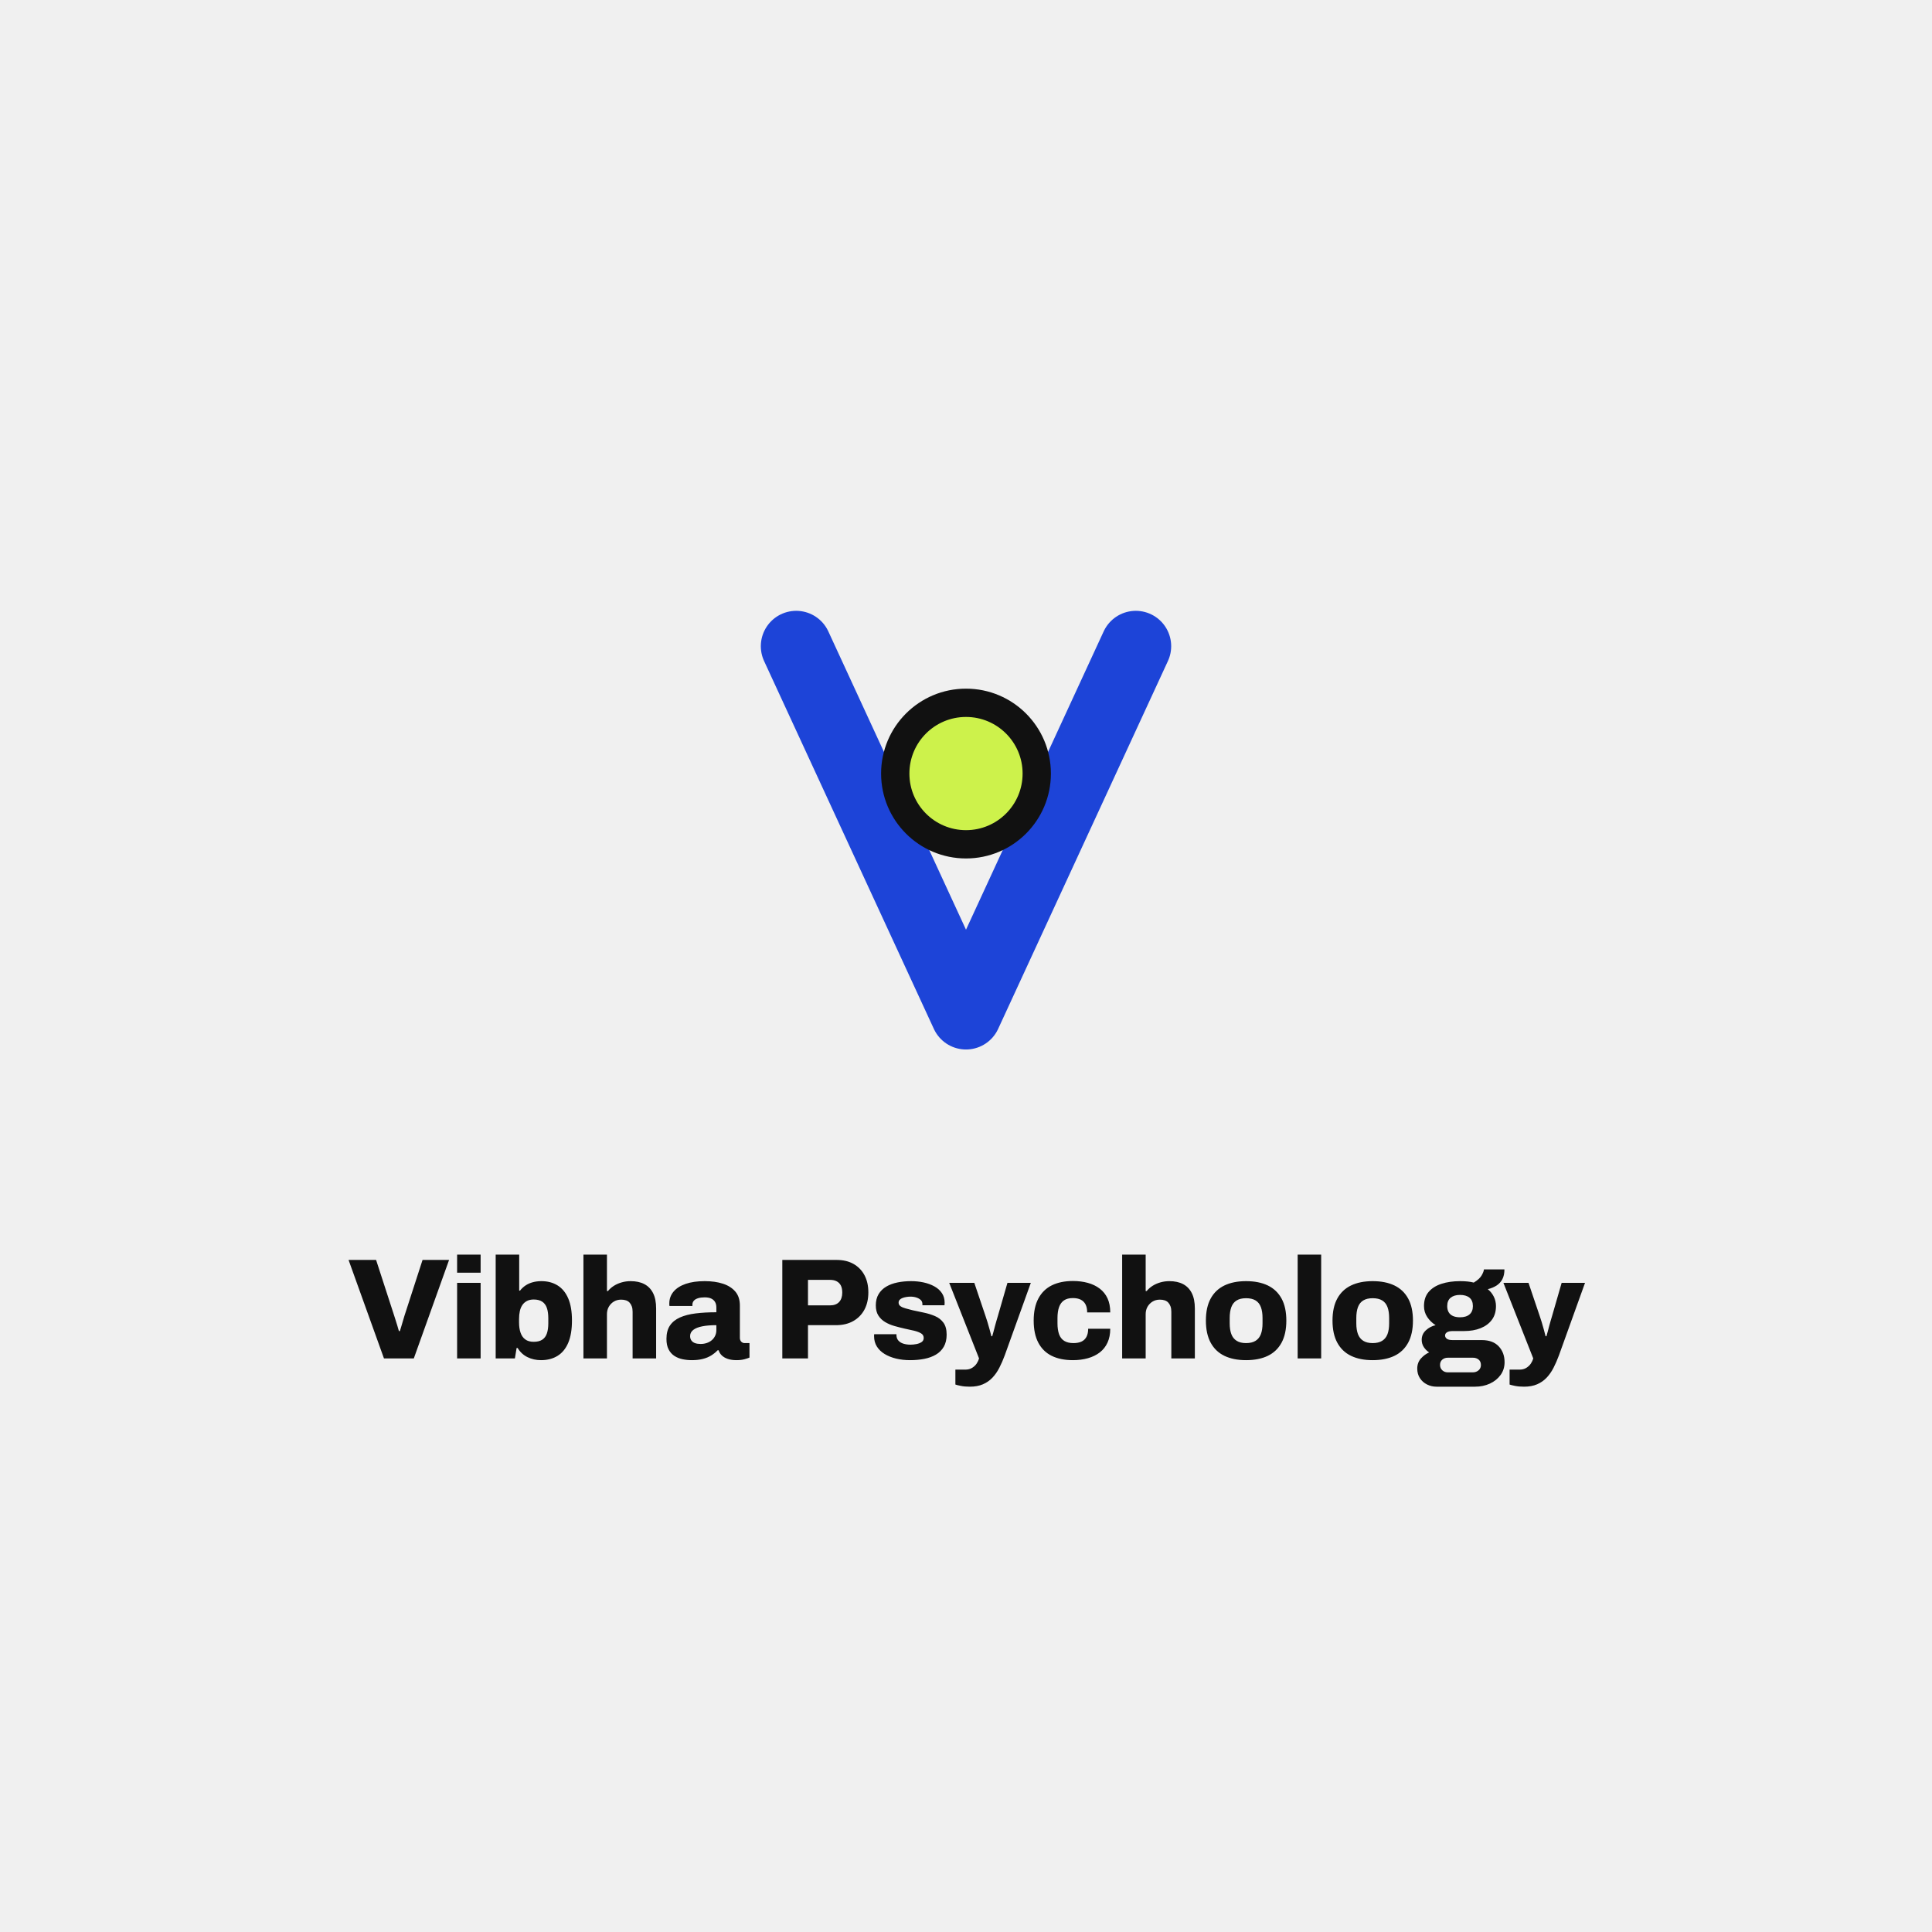
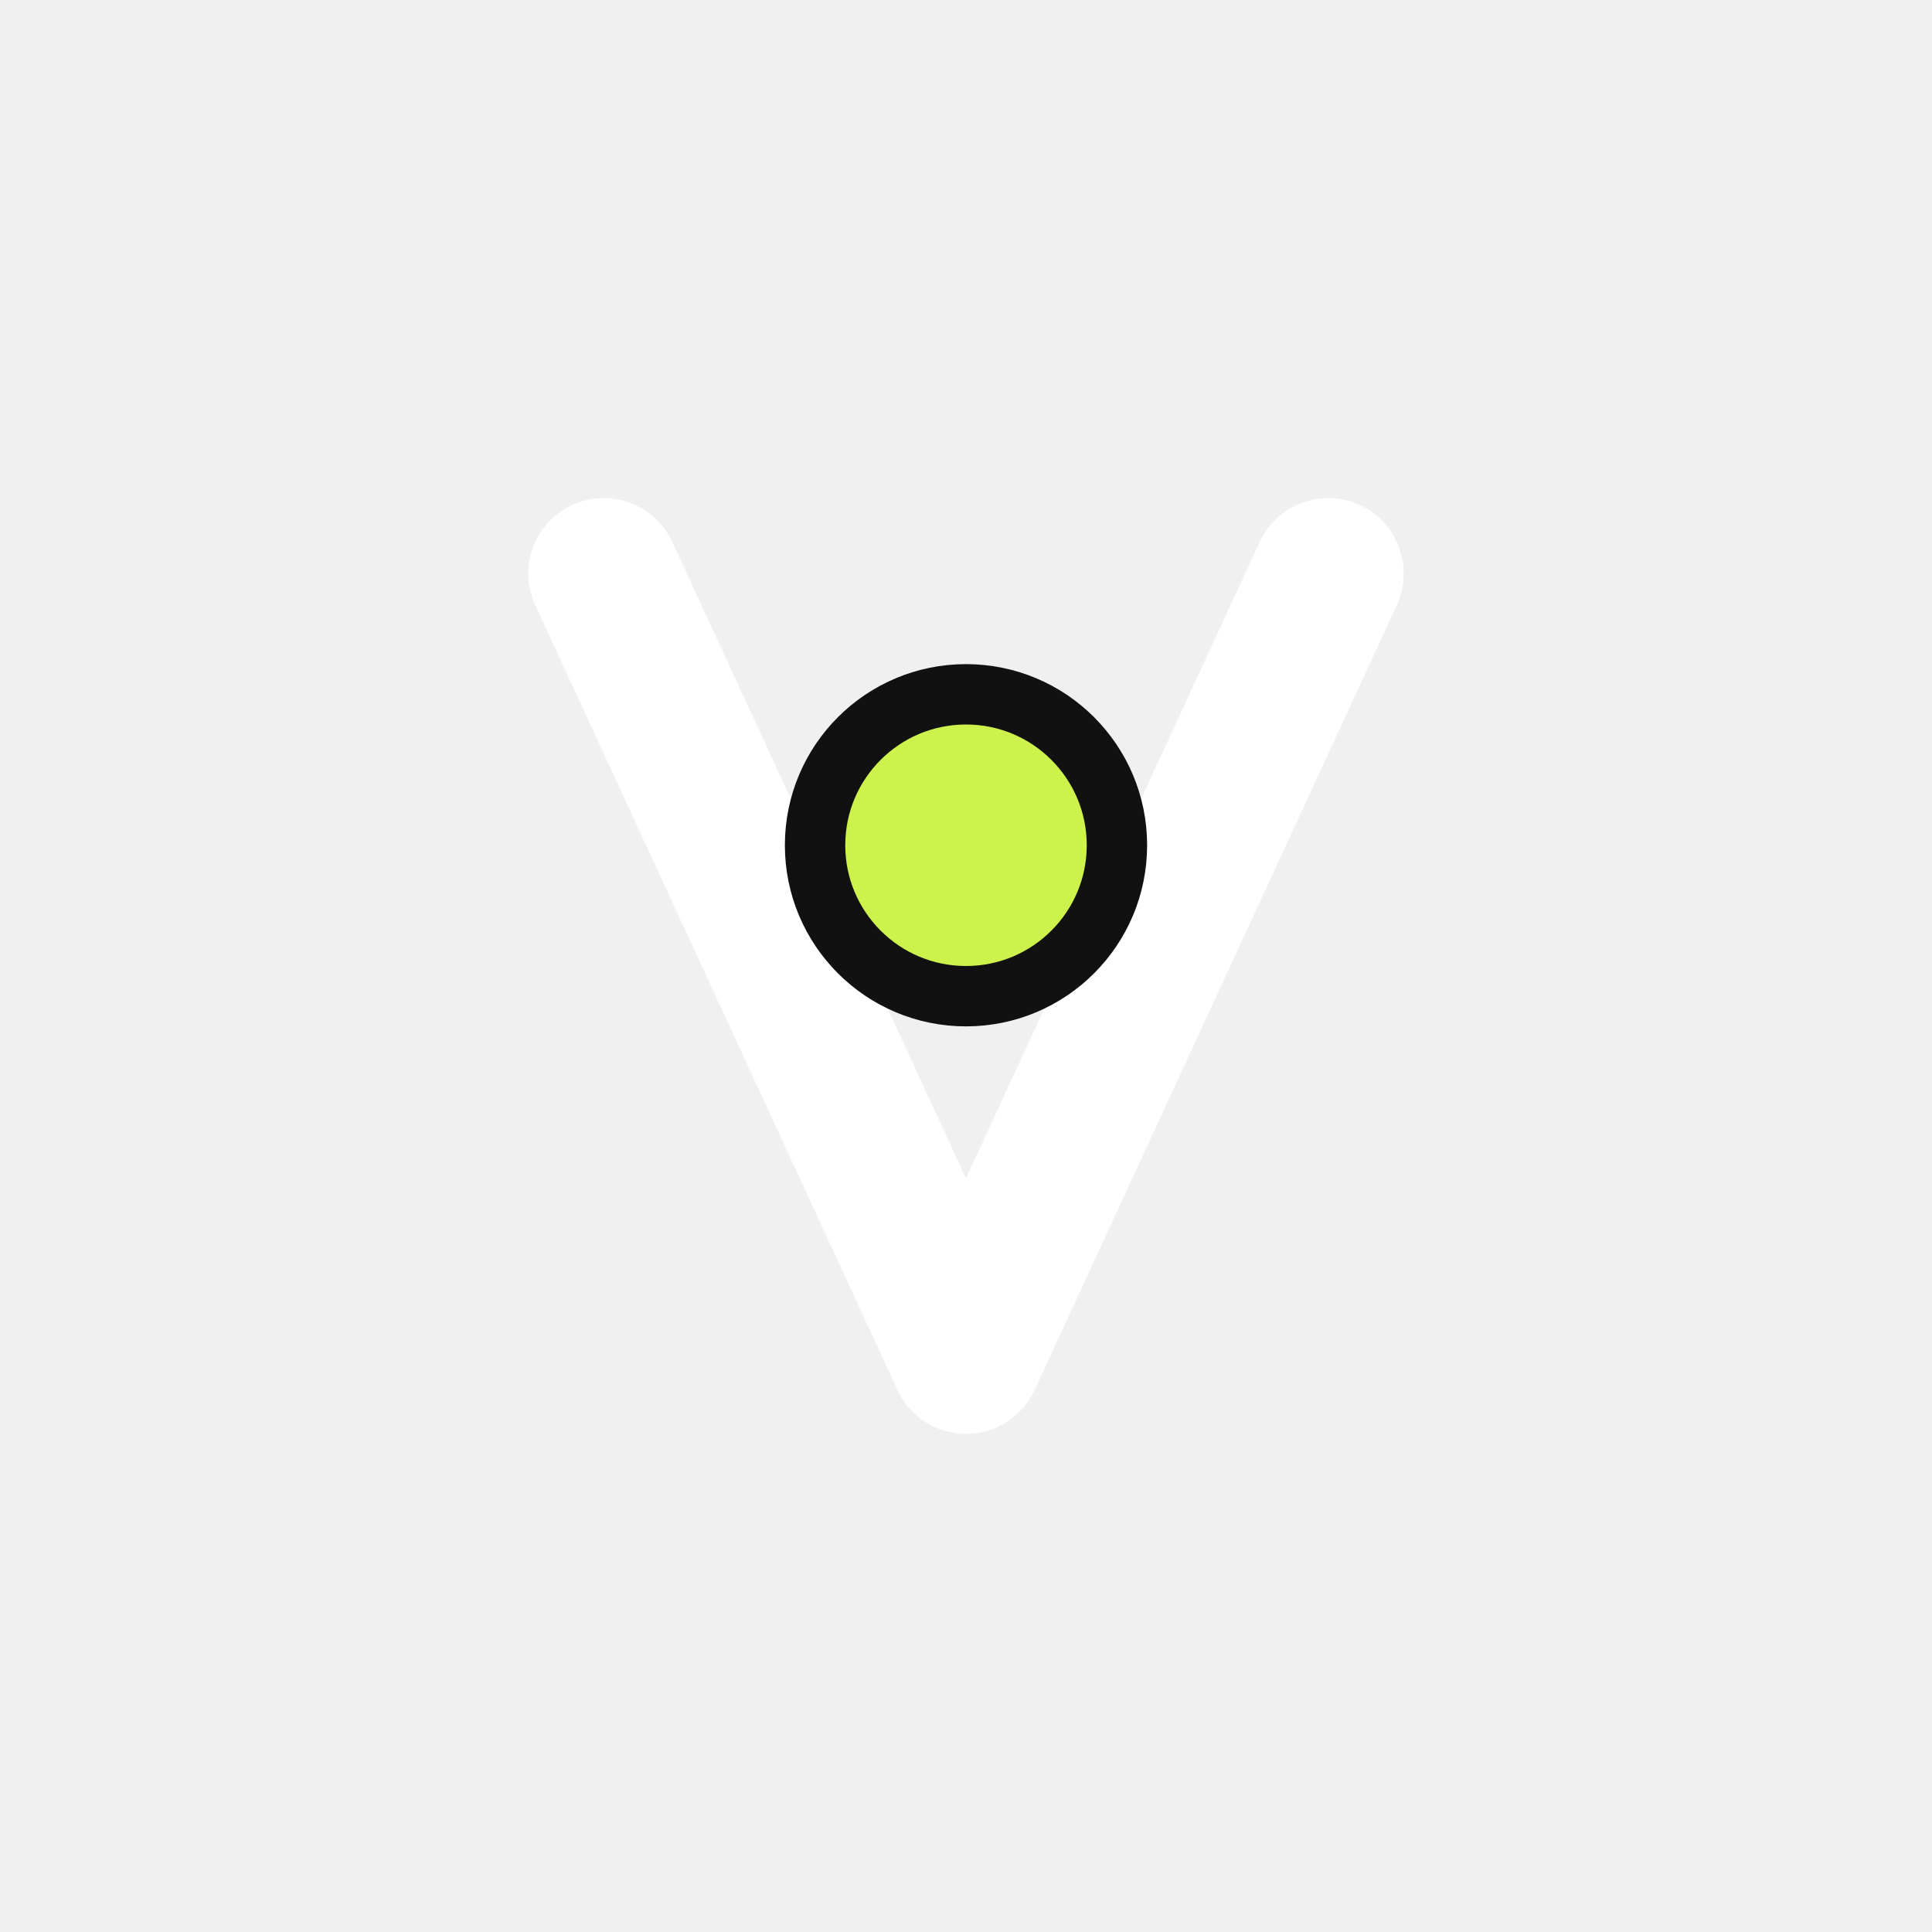
<svg xmlns="http://www.w3.org/2000/svg" width="1024" height="1024" viewBox="0 0 1024 1024">
-   <path d="M422.0 342.5 L512.0 537.5 L602.0 342.5" fill="none" stroke="#1d44d8" stroke-width="37.5" stroke-linecap="round" stroke-linejoin="round" />
-   <circle cx="512.0" cy="410.0" r="37.5" fill="#cdf24b" stroke="#111111" stroke-width="15.0" />
-   <path d="M203.516 720.0 184.744 667.788H199.336L208.912 697.276Q209.216 698.188 209.672 699.67Q210.128 701.152 210.622 702.71Q211.116 704.268 211.42 705.484H211.952Q212.332 704.344 212.75 702.862Q213.168 701.38 213.624 699.898Q214.08 698.416 214.384 697.352L223.96 667.788H238.02L219.324 720.0Z M242.276 674.552V664.976H254.74V674.552ZM242.276 720.0V679.948H254.74V720.0Z M286.736 720.912Q282.86 720.912 279.592 719.316Q276.324 717.72 274.348 714.452H273.816L272.904 720.0H262.72V664.976H275.184V684.052H275.64Q276.856 682.456 278.566 681.316Q280.276 680.176 282.404 679.606Q284.532 679.036 286.964 679.036Q291.904 679.036 295.552 681.316Q299.2 683.596 301.176 688.194Q303.152 692.792 303.152 699.86Q303.152 707.08 301.176 711.716Q299.2 716.352 295.514 718.632Q291.828 720.912 286.736 720.912ZM282.86 711.184Q285.672 711.184 287.382 710.082Q289.092 708.98 289.852 706.776Q290.612 704.572 290.612 701.38V698.72Q290.612 695.452 289.852 693.248Q289.092 691.044 287.382 689.904Q285.672 688.764 282.86 688.764Q280.808 688.764 279.326 689.524Q277.844 690.284 276.894 691.652Q275.944 693.02 275.526 694.92Q275.108 696.82 275.108 699.1V700.924Q275.108 704.04 275.906 706.358Q276.704 708.676 278.414 709.93Q280.124 711.184 282.86 711.184Z M309.232 720.0V664.976H321.696V684.28H322.228Q323.52 682.684 325.382 681.506Q327.244 680.328 329.524 679.682Q331.804 679.036 334.236 679.036Q338.568 679.036 341.57 680.632Q344.572 682.228 346.168 685.42Q347.764 688.612 347.764 693.552V720.0H335.3V695.3Q335.3 693.628 334.882 692.45Q334.464 691.272 333.704 690.436Q332.944 689.6 331.804 689.22Q330.664 688.84 329.22 688.84Q327.016 688.84 325.344 689.866Q323.672 690.892 322.684 692.602Q321.696 694.312 321.696 696.592V720.0Z M366.688 720.912Q364.18 720.912 361.786 720.418Q359.392 719.924 357.454 718.67Q355.516 717.416 354.376 715.212Q353.236 713.008 353.236 709.664Q353.236 705.332 355.06 702.596Q356.884 699.86 360.342 698.302Q363.8 696.744 368.702 696.136Q373.604 695.528 379.684 695.528V693.02Q379.684 691.272 379 690.094Q378.316 688.916 376.986 688.27Q375.656 687.624 373.452 687.624Q371.476 687.624 369.994 688.08Q368.512 688.536 367.752 689.41Q366.992 690.284 366.992 691.5V692.184H354.832Q354.756 691.804 354.756 691.538Q354.756 691.272 354.756 690.816Q354.756 687.244 356.998 684.584Q359.24 681.924 363.42 680.48Q367.6 679.036 373.528 679.036Q379.076 679.036 383.218 680.404Q387.36 681.772 389.754 684.584Q392.148 687.396 392.148 691.956V709.056Q392.148 710.348 392.87 711.108Q393.592 711.868 394.656 711.868H397.24V719.544Q396.404 719.924 394.618 720.418Q392.832 720.912 390.324 720.912Q387.74 720.912 385.802 720.266Q383.864 719.62 382.61 718.442Q381.356 717.264 380.9 715.668H380.368Q378.924 717.188 376.986 718.404Q375.048 719.62 372.502 720.266Q369.956 720.912 366.688 720.912ZM371.324 712.324Q373.148 712.324 374.668 711.792Q376.188 711.26 377.29 710.31Q378.392 709.36 379.038 707.992Q379.684 706.624 379.684 705.028V702.368Q375.352 702.368 372.236 702.976Q369.12 703.584 367.448 704.876Q365.776 706.168 365.776 708.144Q365.776 709.588 366.498 710.538Q367.22 711.488 368.436 711.906Q369.652 712.324 371.324 712.324Z  M414.644 720.0V667.788H443.372Q448.692 667.788 452.454 669.954Q456.216 672.12 458.23 675.958Q460.244 679.796 460.244 684.964Q460.244 690.284 458.154 694.16Q456.064 698.036 452.226 700.202Q448.388 702.368 443.068 702.368H428.248V720.0ZM428.248 691.88H439.876Q443.068 691.88 444.74 690.094Q446.412 688.308 446.412 685.116Q446.412 682.836 445.69 681.392Q444.968 679.948 443.524 679.15Q442.08 678.352 439.876 678.352H428.248Z M482.36 720.912Q478.408 720.912 474.95 720.076Q471.492 719.24 468.87 717.644Q466.248 716.048 464.766 713.692Q463.284 711.336 463.284 708.22Q463.284 707.916 463.284 707.65Q463.284 707.384 463.36 707.156H475.14Q475.14 707.308 475.14 707.498Q475.14 707.688 475.14 707.84Q475.216 709.512 476.242 710.614Q477.268 711.716 478.94 712.21Q480.612 712.704 482.588 712.704Q484.032 712.704 485.666 712.4Q487.3 712.096 488.44 711.336Q489.58 710.576 489.58 709.132Q489.58 707.536 488.174 706.7Q486.768 705.864 484.45 705.294Q482.132 704.724 479.472 704.192Q476.812 703.584 474.114 702.824Q471.416 702.064 469.174 700.734Q466.932 699.404 465.564 697.276Q464.196 695.148 464.196 691.88Q464.196 688.384 465.678 685.914Q467.16 683.444 469.744 681.924Q472.328 680.404 475.71 679.72Q479.092 679.036 482.892 679.036Q486.388 679.036 489.542 679.72Q492.696 680.404 495.242 681.81Q497.788 683.216 499.232 685.382Q500.676 687.548 500.676 690.436Q500.676 690.816 500.638 691.234Q500.6 691.652 500.6 691.804H488.896V691.196Q488.896 689.904 488.06 689.068Q487.224 688.232 485.78 687.738Q484.336 687.244 482.588 687.244Q481.448 687.244 480.346 687.434Q479.244 687.624 478.332 687.966Q477.42 688.308 476.85 688.916Q476.28 689.524 476.28 690.436Q476.28 691.576 477.268 692.298Q478.256 693.02 479.966 693.476Q481.676 693.932 483.728 694.464Q486.54 695.072 489.656 695.718Q492.772 696.364 495.546 697.542Q498.32 698.72 500.03 701.038Q501.74 703.356 501.74 707.384Q501.74 711.184 500.22 713.806Q498.7 716.428 496.04 717.986Q493.38 719.544 489.884 720.228Q486.388 720.912 482.36 720.912Z M514.052 734.972Q511.316 734.972 509.264 734.554Q507.212 734.136 506.376 733.832V725.928H511.62Q513.748 725.928 515.268 724.978Q516.788 724.028 517.662 722.698Q518.536 721.368 518.916 720.0L503.108 679.948H516.408L522.336 697.504Q522.792 698.72 523.362 700.658Q523.932 702.596 524.502 704.61Q525.072 706.624 525.452 708.22H525.908Q526.212 707.156 526.592 705.75Q526.972 704.344 527.352 702.862Q527.732 701.38 528.15 700.012Q528.568 698.644 528.872 697.58L533.964 679.948H546.352L532.52 718.404Q531.228 721.9 529.67 724.94Q528.112 727.98 525.984 730.222Q523.856 732.464 520.93 733.718Q518.004 734.972 514.052 734.972Z M568.696 720.912Q562.084 720.912 557.448 718.632Q552.812 716.352 550.342 711.678Q547.872 707.004 547.872 699.936Q547.872 692.868 550.38 688.194Q552.888 683.52 557.524 681.24Q562.16 678.96 568.696 678.96Q572.952 678.96 576.562 679.948Q580.172 680.936 582.87 682.988Q585.568 685.04 587.012 688.156Q588.456 691.272 588.456 695.604H576.22Q576.22 693.02 575.346 691.348Q574.472 689.676 572.8 688.84Q571.128 688.004 568.62 688.004Q565.732 688.004 563.946 689.22Q562.16 690.436 561.324 692.792Q560.488 695.148 560.488 698.644V701.38Q560.488 704.8 561.324 707.156Q562.16 709.512 564.06 710.69Q565.96 711.868 568.924 711.868Q571.508 711.868 573.218 711.07Q574.928 710.272 575.84 708.562Q576.752 706.852 576.752 704.268H588.456Q588.456 708.448 587.012 711.602Q585.568 714.756 582.908 716.808Q580.248 718.86 576.6 719.886Q572.952 720.912 568.696 720.912Z M594.764 720.0V664.976H607.228V684.28H607.76Q609.052 682.684 610.914 681.506Q612.776 680.328 615.056 679.682Q617.336 679.036 619.768 679.036Q624.1 679.036 627.102 680.632Q630.104 682.228 631.7 685.42Q633.296 688.612 633.296 693.552V720.0H620.832V695.3Q620.832 693.628 620.414 692.45Q619.996 691.272 619.236 690.436Q618.476 689.6 617.336 689.22Q616.196 688.84 614.752 688.84Q612.548 688.84 610.876 689.866Q609.204 690.892 608.216 692.602Q607.228 694.312 607.228 696.592V720.0Z M660.428 720.912Q653.74 720.912 648.99 718.632Q644.24 716.352 641.694 711.678Q639.148 707.004 639.148 699.936Q639.148 692.868 641.694 688.232Q644.24 683.596 648.99 681.316Q653.74 679.036 660.428 679.036Q667.192 679.036 671.942 681.316Q676.692 683.596 679.238 688.232Q681.784 692.868 681.784 699.936Q681.784 707.004 679.238 711.678Q676.692 716.352 671.942 718.632Q667.192 720.912 660.428 720.912ZM660.428 711.868Q663.544 711.868 665.482 710.652Q667.42 709.436 668.294 707.118Q669.168 704.8 669.168 701.38V698.568Q669.168 695.148 668.294 692.792Q667.42 690.436 665.482 689.258Q663.544 688.08 660.428 688.08Q657.388 688.08 655.45 689.258Q653.512 690.436 652.638 692.792Q651.764 695.148 651.764 698.568V701.38Q651.764 704.8 652.638 707.118Q653.512 709.436 655.45 710.652Q657.388 711.868 660.428 711.868Z M687.788 720.0V664.976H700.252V720.0Z M727.536 720.912Q720.848 720.912 716.098 718.632Q711.348 716.352 708.802 711.678Q706.256 707.004 706.256 699.936Q706.256 692.868 708.802 688.232Q711.348 683.596 716.098 681.316Q720.848 679.036 727.536 679.036Q734.3 679.036 739.05 681.316Q743.8 683.596 746.346 688.232Q748.892 692.868 748.892 699.936Q748.892 707.004 746.346 711.678Q743.8 716.352 739.05 718.632Q734.3 720.912 727.536 720.912ZM727.536 711.868Q730.652 711.868 732.59 710.652Q734.528 709.436 735.402 707.118Q736.276 704.8 736.276 701.38V698.568Q736.276 695.148 735.402 692.792Q734.528 690.436 732.59 689.258Q730.652 688.08 727.536 688.08Q724.496 688.08 722.558 689.258Q720.62 690.436 719.746 692.792Q718.872 695.148 718.872 698.568V701.38Q718.872 704.8 719.746 707.118Q720.62 709.436 722.558 710.652Q724.496 711.868 727.536 711.868Z M761.356 734.972Q758.696 734.972 756.34 733.794Q753.984 732.616 752.578 730.45Q751.172 728.284 751.172 725.396Q751.172 722.204 753.11 720.038Q755.048 717.872 757.48 716.808Q755.732 715.668 754.63 713.958Q753.528 712.248 753.528 710.12Q753.528 707.156 755.732 705.104Q757.936 703.052 760.9 702.368Q758.164 700.62 756.454 698.036Q754.744 695.452 754.744 692.26Q754.744 687.624 757.214 684.736Q759.684 681.848 764.016 680.442Q768.348 679.036 773.896 679.036Q776.1 679.036 777.886 679.226Q779.672 679.416 781.116 679.796Q784.156 677.972 785.296 675.996Q786.436 674.02 786.512 672.804H797.38Q797.38 675.844 796.316 677.934Q795.252 680.024 793.276 681.316Q791.3 682.608 788.564 683.292Q790.616 684.964 791.756 687.282Q792.896 689.6 792.896 692.26Q792.896 696.592 790.73 699.518Q788.564 702.444 784.764 703.964Q780.964 705.484 776.024 705.484H770.096Q767.968 705.484 766.942 706.13Q765.916 706.776 765.916 707.84Q765.916 708.828 766.828 709.55Q767.74 710.272 769.944 710.272H785.372Q791.224 710.272 794.34 713.578Q797.456 716.884 797.456 721.976Q797.456 725.852 795.328 728.778Q793.2 731.704 789.666 733.338Q786.132 734.972 781.8 734.972ZM767.36 727.372H780.508Q781.8 727.372 782.788 726.878Q783.776 726.384 784.346 725.51Q784.916 724.636 784.916 723.496Q784.916 721.596 783.7 720.608Q782.484 719.62 780.736 719.62H767.36Q765.612 719.62 764.434 720.646Q763.256 721.672 763.256 723.42Q763.256 725.168 764.434 726.27Q765.612 727.372 767.36 727.372ZM773.82 698.188Q777.088 698.188 778.874 696.668Q780.66 695.148 780.66 692.26Q780.66 689.296 778.874 687.814Q777.088 686.332 773.82 686.332Q770.704 686.332 768.88 687.814Q767.056 689.296 767.056 692.26Q767.056 694.16 767.816 695.49Q768.576 696.82 770.096 697.504Q771.616 698.188 773.82 698.188Z M807.792 734.972Q805.056 734.972 803.004 734.554Q800.952 734.136 800.116 733.832V725.928H805.36Q807.488 725.928 809.008 724.978Q810.528 724.028 811.402 722.698Q812.276 721.368 812.656 720.0L796.848 679.948H810.148L816.076 697.504Q816.532 698.72 817.102 700.658Q817.672 702.596 818.242 704.61Q818.812 706.624 819.192 708.22H819.648Q819.952 707.156 820.332 705.75Q820.712 704.344 821.092 702.862Q821.472 701.38 821.89 700.012Q822.308 698.644 822.612 697.58L827.704 679.948H840.092L826.26 718.404Q824.968 721.9 823.41 724.94Q821.852 727.98 819.724 730.222Q817.596 732.464 814.67 733.718Q811.744 734.972 807.792 734.972Z" fill="#111111" />
+   <path d="M320.0 304.0 L512.0 720.0 L704.0 304.0" fill="none" stroke="#ffffff" stroke-width="80.0" stroke-linecap="round" stroke-linejoin="round" />
+   <circle cx="512.0" cy="448.0" r="80.0" fill="#cdf24b" stroke="#111111" stroke-width="32.0" />
</svg>
